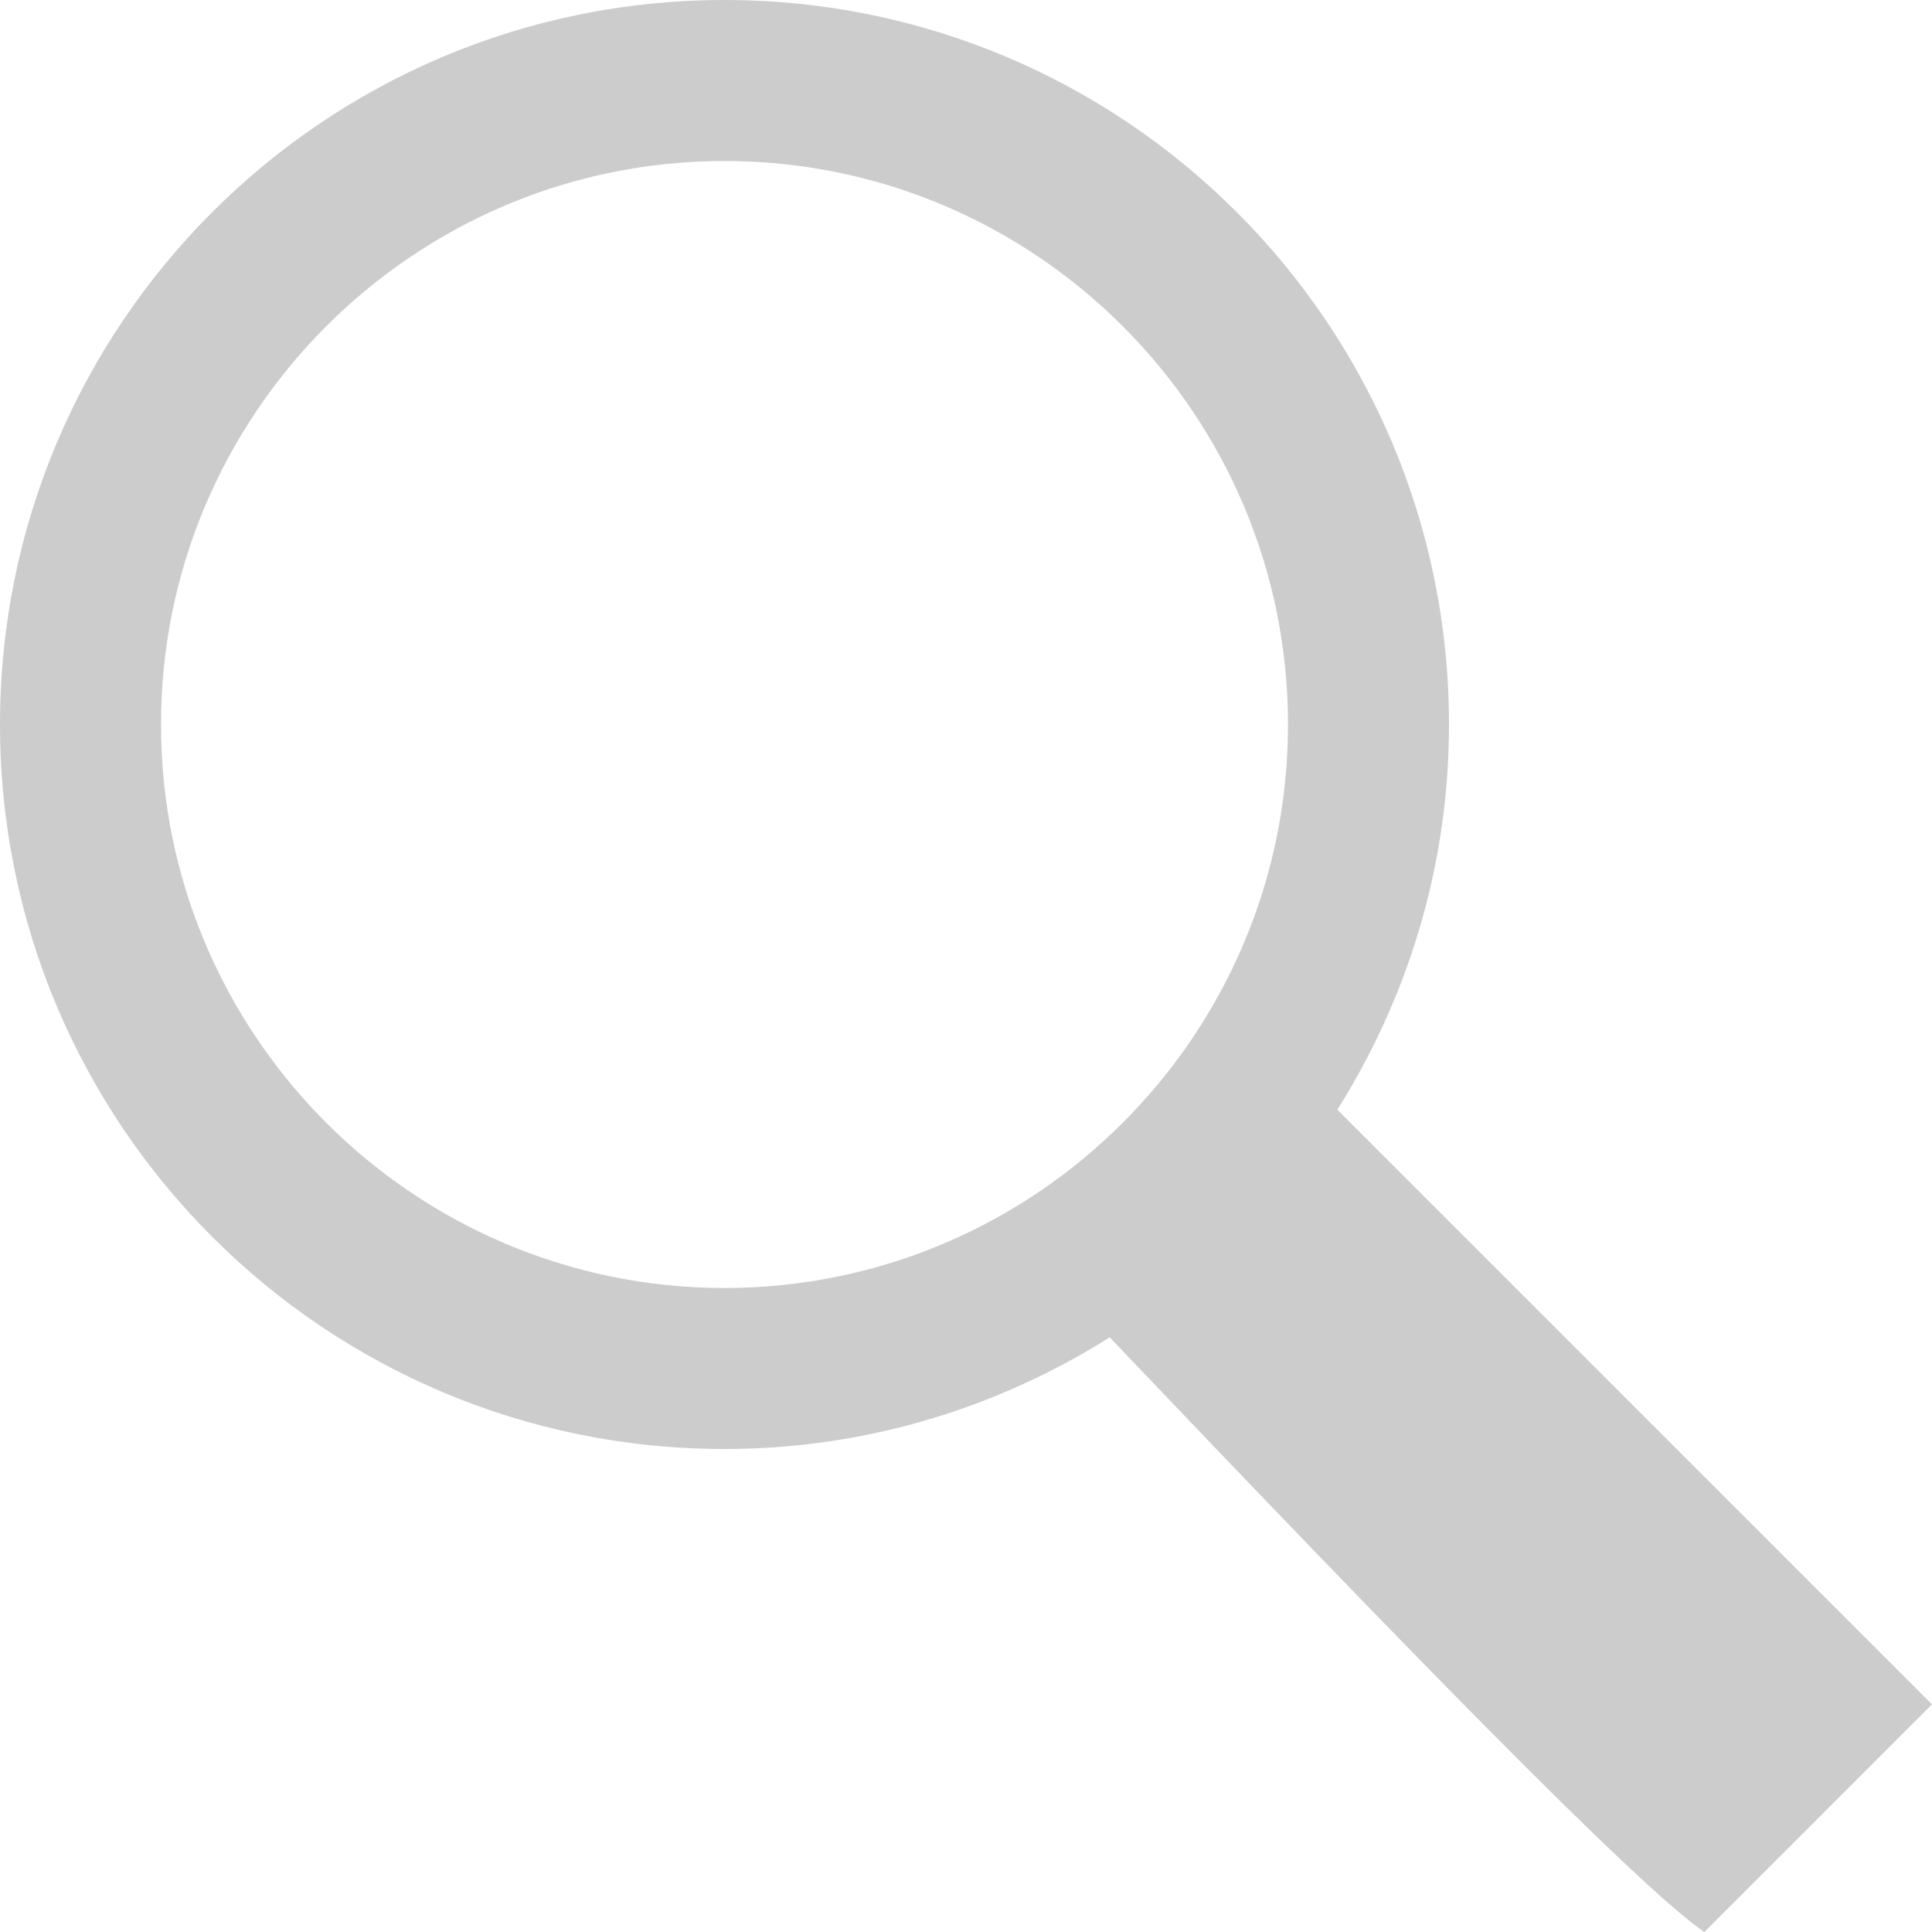
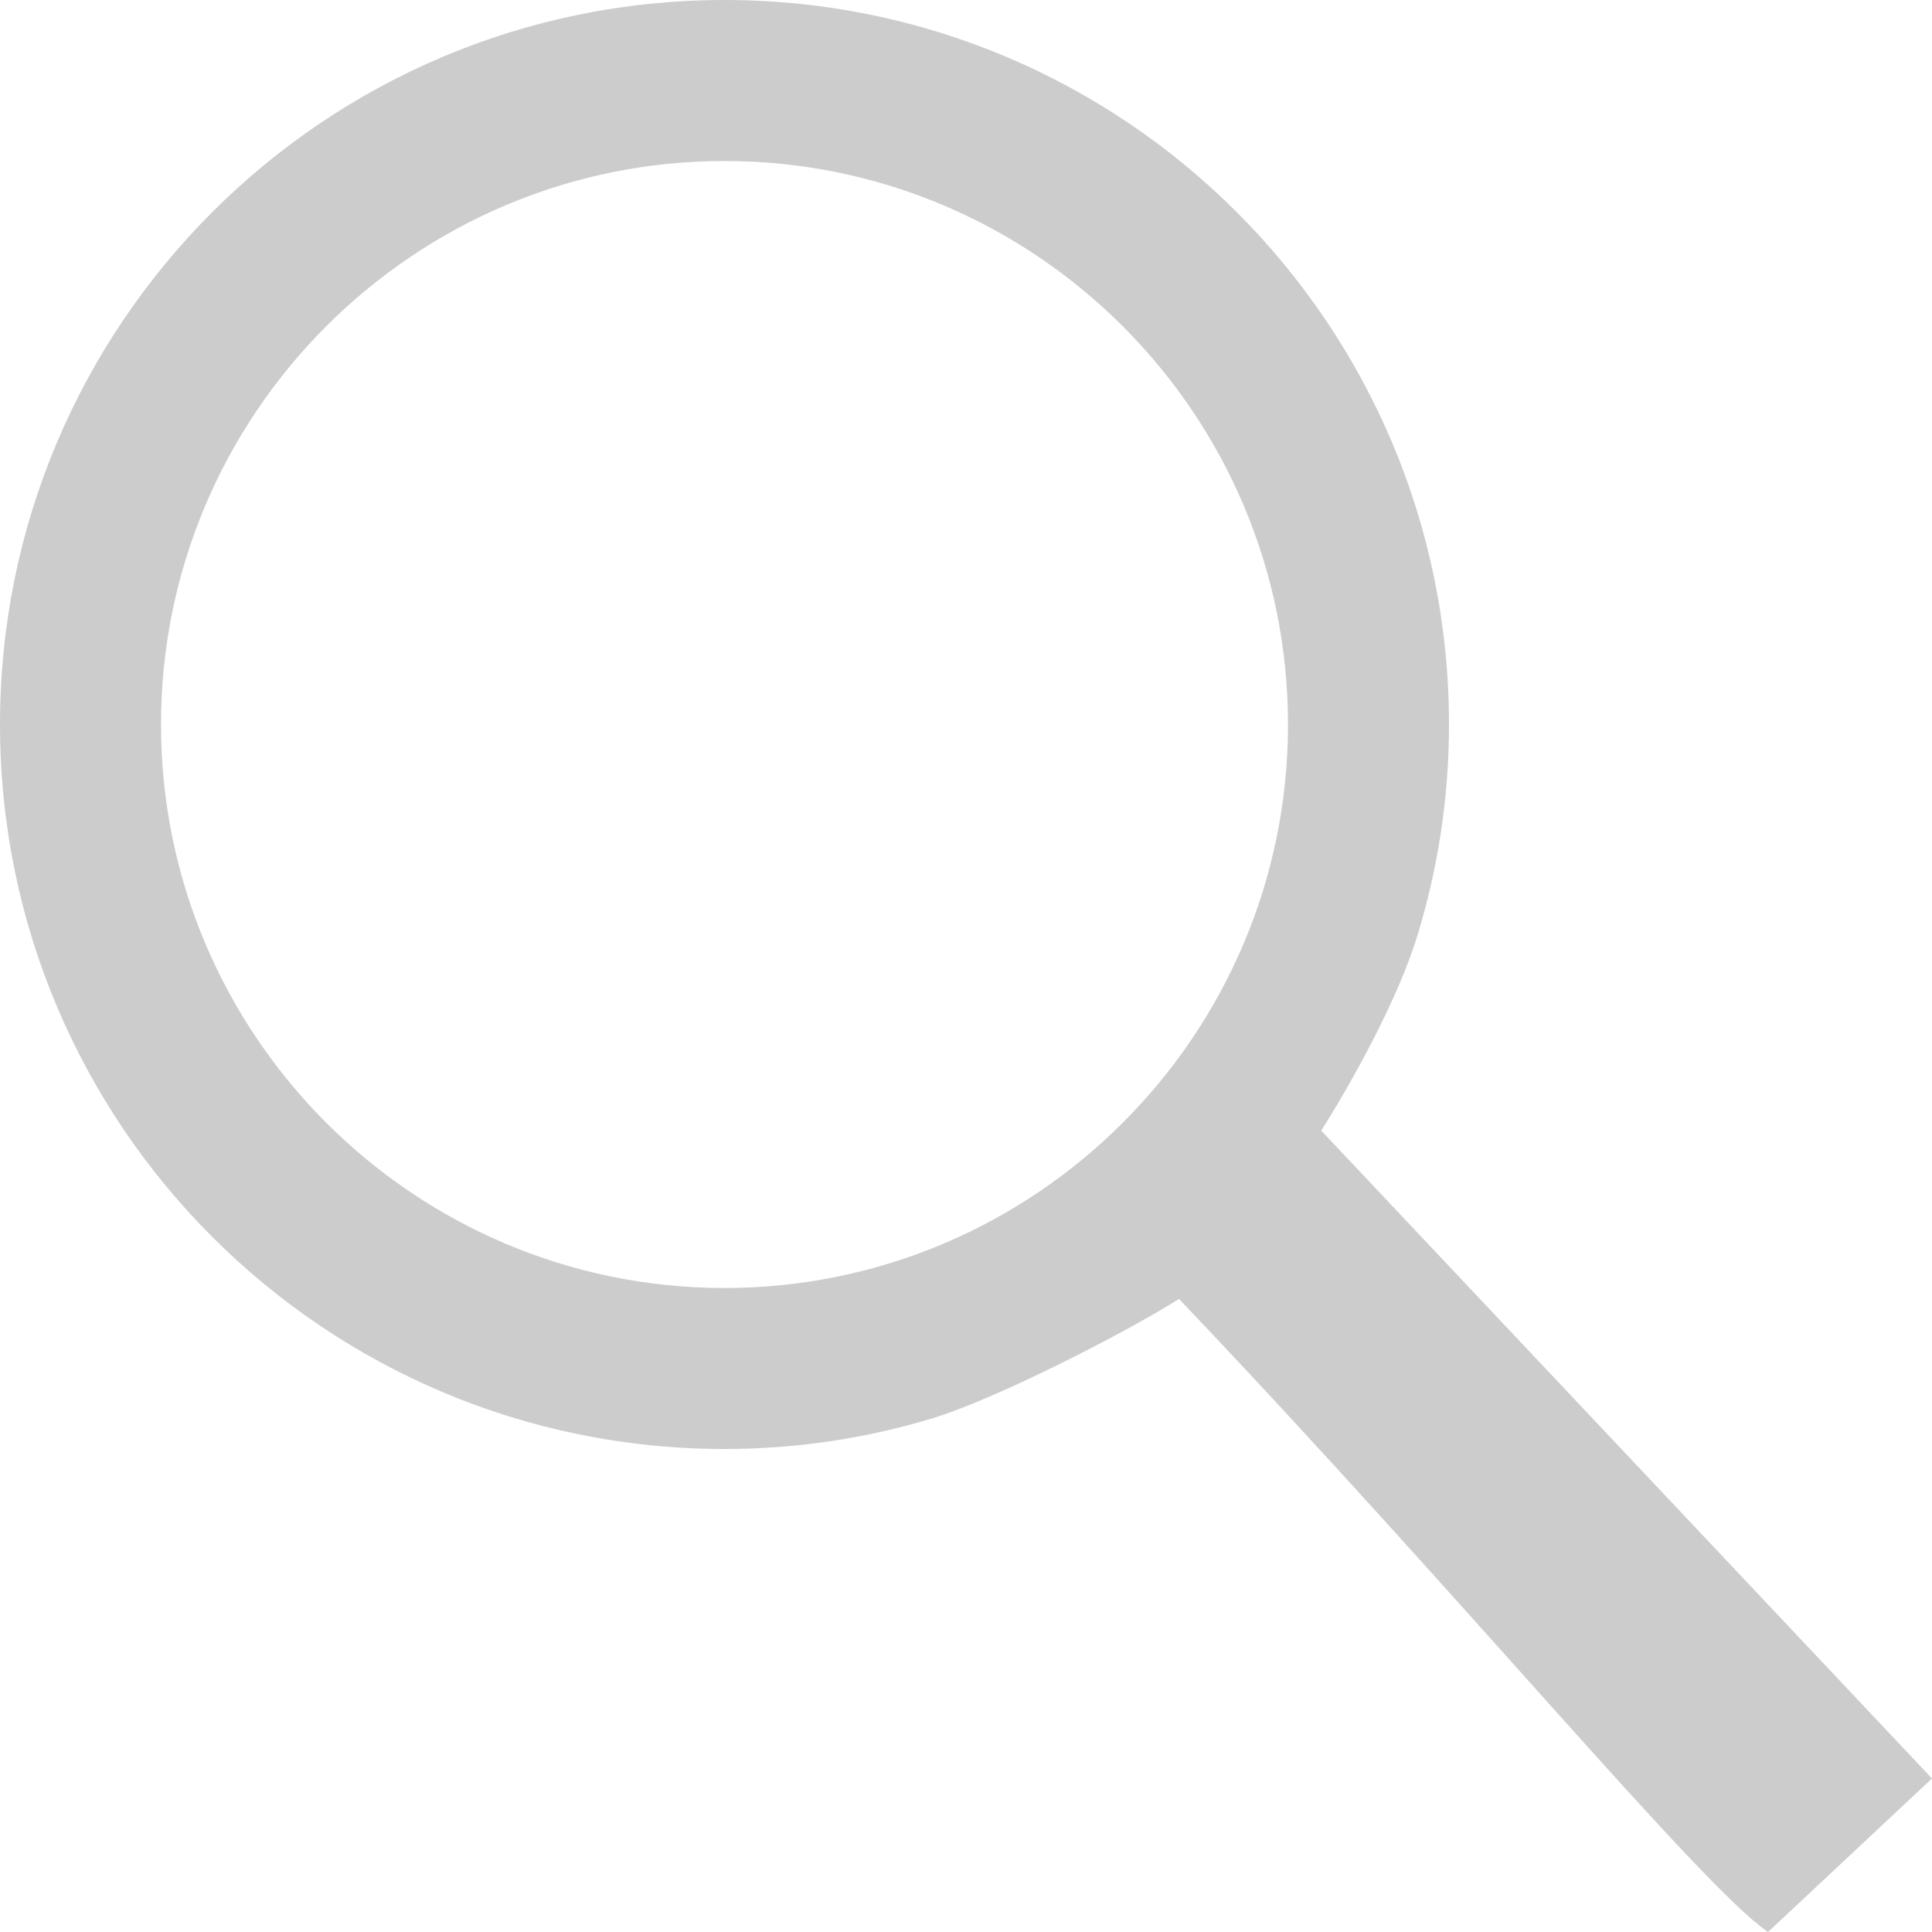
<svg xmlns="http://www.w3.org/2000/svg" width="24" height="24" viewBox="0 0 24 24" version="1.1" id="svg4">
  <defs id="defs8" />
-   <path d="M 21.172,24 C 20.33,23.427 17.305,20.309 13.785,16.613 12.397,17.487 10.761,18 9,18 4.029,18 0,13.971 0,9 0,4.029 4.029,0 9,0 c 4.971,0 9,4.029 9,9 0,1.761 -0.514,3.398 -1.387,4.785 L 24,21.172 Z M 9,16 c 3.859,0 7,-3.14 7,-7 C 16,5.14 12.859,2 9,2 5.141,2 2,5.14 2,9 c 0,3.86 3.141,7 7,7 z" id="path2" style="fill:#cccccc" />
+   <path d="m 21.963,24 c -0.842,-0.573 -3.797,-4.168 -7.317,-7.864 -0.681,0.429 -2.282,1.247 -3.067,1.484 C 10.762,17.867 9.897,18 9,18 4.029,18 0,13.971 0,9 0,4.029 4.029,0 9,0 c 4.971,0 9,4.029 9,9 0,0.918 -0.14,1.803 -0.397,2.636 -0.236,0.764 -0.772,1.746 -1.19,2.409 L 24,22.093 Z M 9,16 c 3.859,0 7,-3.14 7,-7 C 16,5.14 12.859,2 9,2 5.141,2 2,5.14 2,9 c 0,3.86 3.141,7 7,7 z" id="path2" style="fill:#cccccc" />
</svg>
